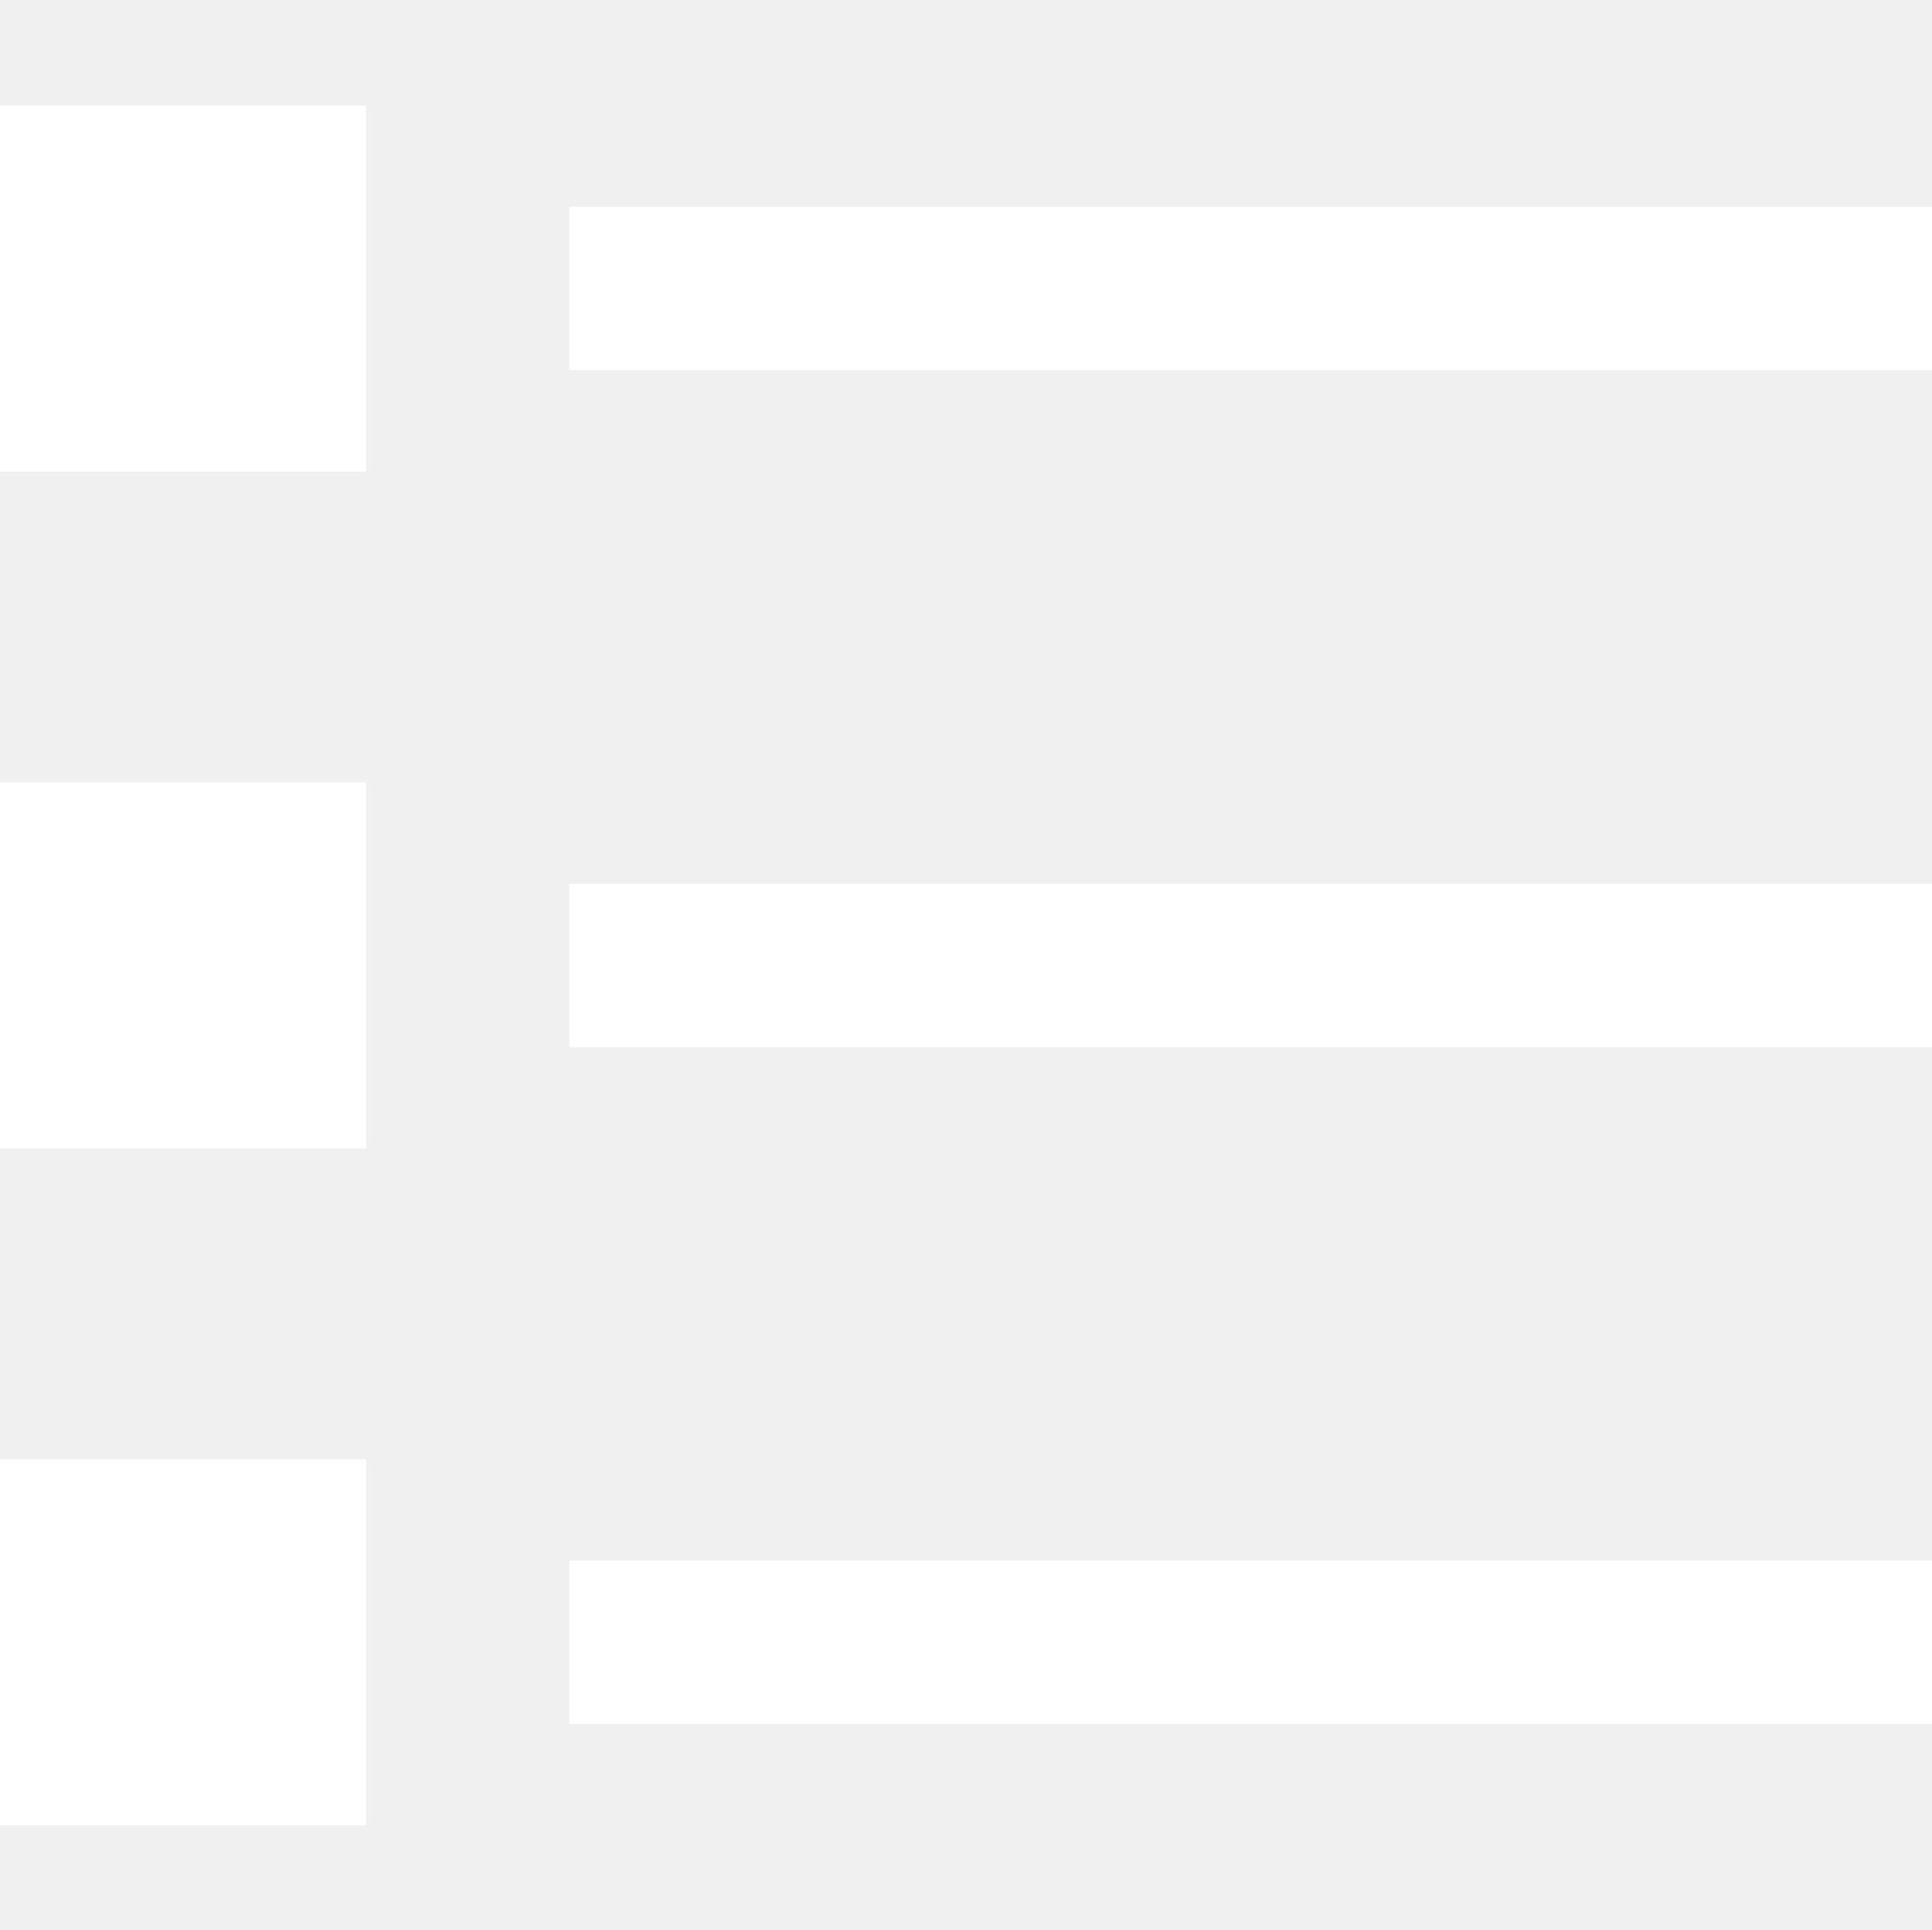
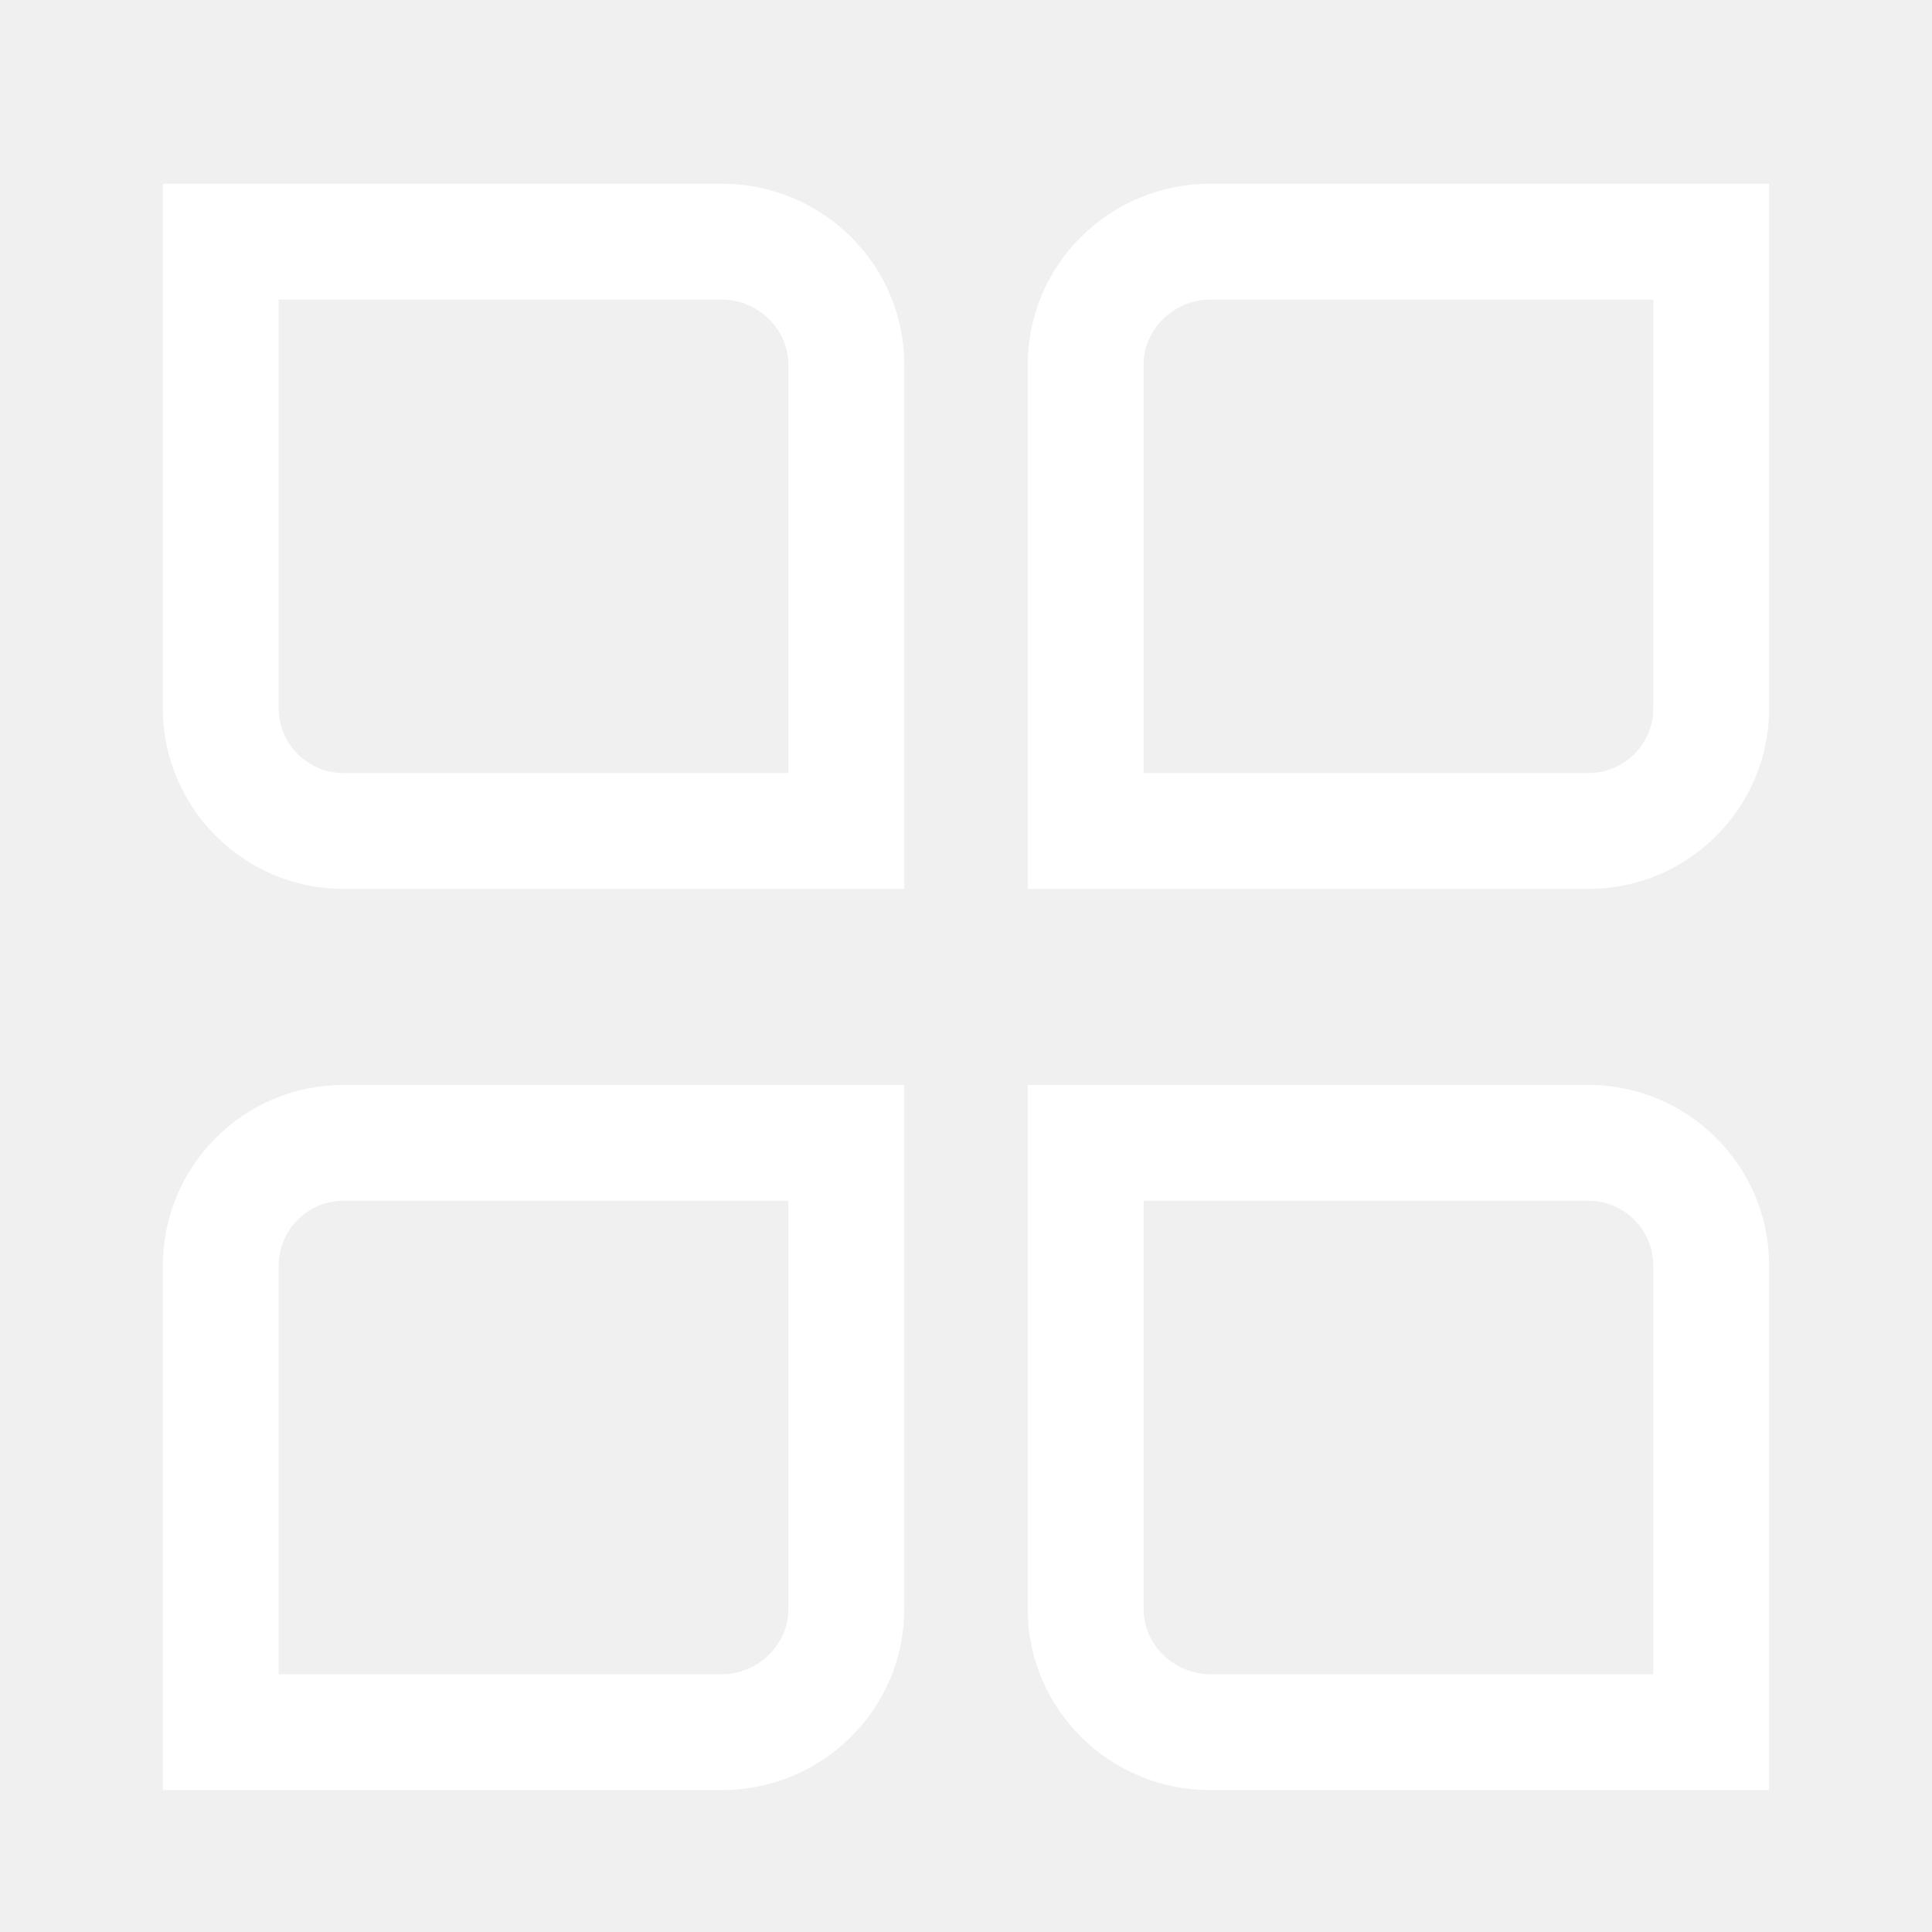
- <svg xmlns="http://www.w3.org/2000/svg" t="1552790066541" class="icon" style="" viewBox="0 0 1025 1024" version="1.1" p-id="1122" width="200.195" height="200">
+ <svg xmlns="http://www.w3.org/2000/svg" t="1552880707202" class="icon" style="" viewBox="0 0 1024 1024" version="1.1" p-id="7506" width="120" height="120">
  <defs>
    <style type="text/css" />
  </defs>
-   <path d="M0 55.979h194.288v194.288H0zM302.034 109.777h723.079v86.7H302.034zM0 415.149h194.288v194.295H0zM302.034 468.953h723.079v86.7H302.034zM0 774.34h194.288v194.28H0zM302.034 828.13h723.079v86.7H302.034z" fill="#ffffff" p-id="1123" />
+   <path d="M479.254 471.128 182.042 471.128c-52.789 0-95.737-42.947-95.737-95.737L86.304 97.39l296.306 0c53.29 0 96.643 42.947 96.643 95.737L479.254 471.128zM147.702 158.788l0 216.602c0 18.934 15.404 34.339 34.339 34.339l235.814 0L417.855 193.128c0-18.613-16.141-34.339-35.245-34.339L147.702 158.788z" p-id="7507" fill="#ffffff" />
+   <path d="M382.61 948.781 86.304 948.781 86.304 670.78c0-52.789 42.947-95.737 95.737-95.737l297.212 0 0 278.001C479.254 905.833 435.899 948.781 382.61 948.781zM147.702 887.382l234.908 0c19.104 0 35.245-15.725 35.245-34.339L417.855 636.442 182.042 636.442c-18.934 0-34.339 15.405-34.339 34.339L147.702 887.382z" p-id="7508" fill="#ffffff" />
+   <path d="M841.957 471.128 544.745 471.128 544.745 193.128c0-52.789 43.354-95.737 96.643-95.737l296.306 0 0 278.001C937.695 428.18 894.747 471.128 841.957 471.128zM606.144 409.73l235.814 0c18.934 0 34.339-15.405 34.339-34.339L876.296 158.788 641.388 158.788c-19.105 0-35.245 15.725-35.245 34.339L606.144 409.73z" p-id="7509" fill="#ffffff" />
+   <path d="M937.695 948.781 641.388 948.781c-53.289 0-96.643-42.948-96.643-95.737L544.745 575.044l297.212 0c52.789 0 95.737 42.948 95.737 95.737L937.695 948.781zM606.144 636.442l0 216.602c0 18.613 16.14 34.339 35.245 34.339l234.908 0L876.296 670.78c0-18.934-15.405-34.339-34.339-34.339L606.144 636.441z" p-id="7510" fill="#ffffff" />
</svg>
